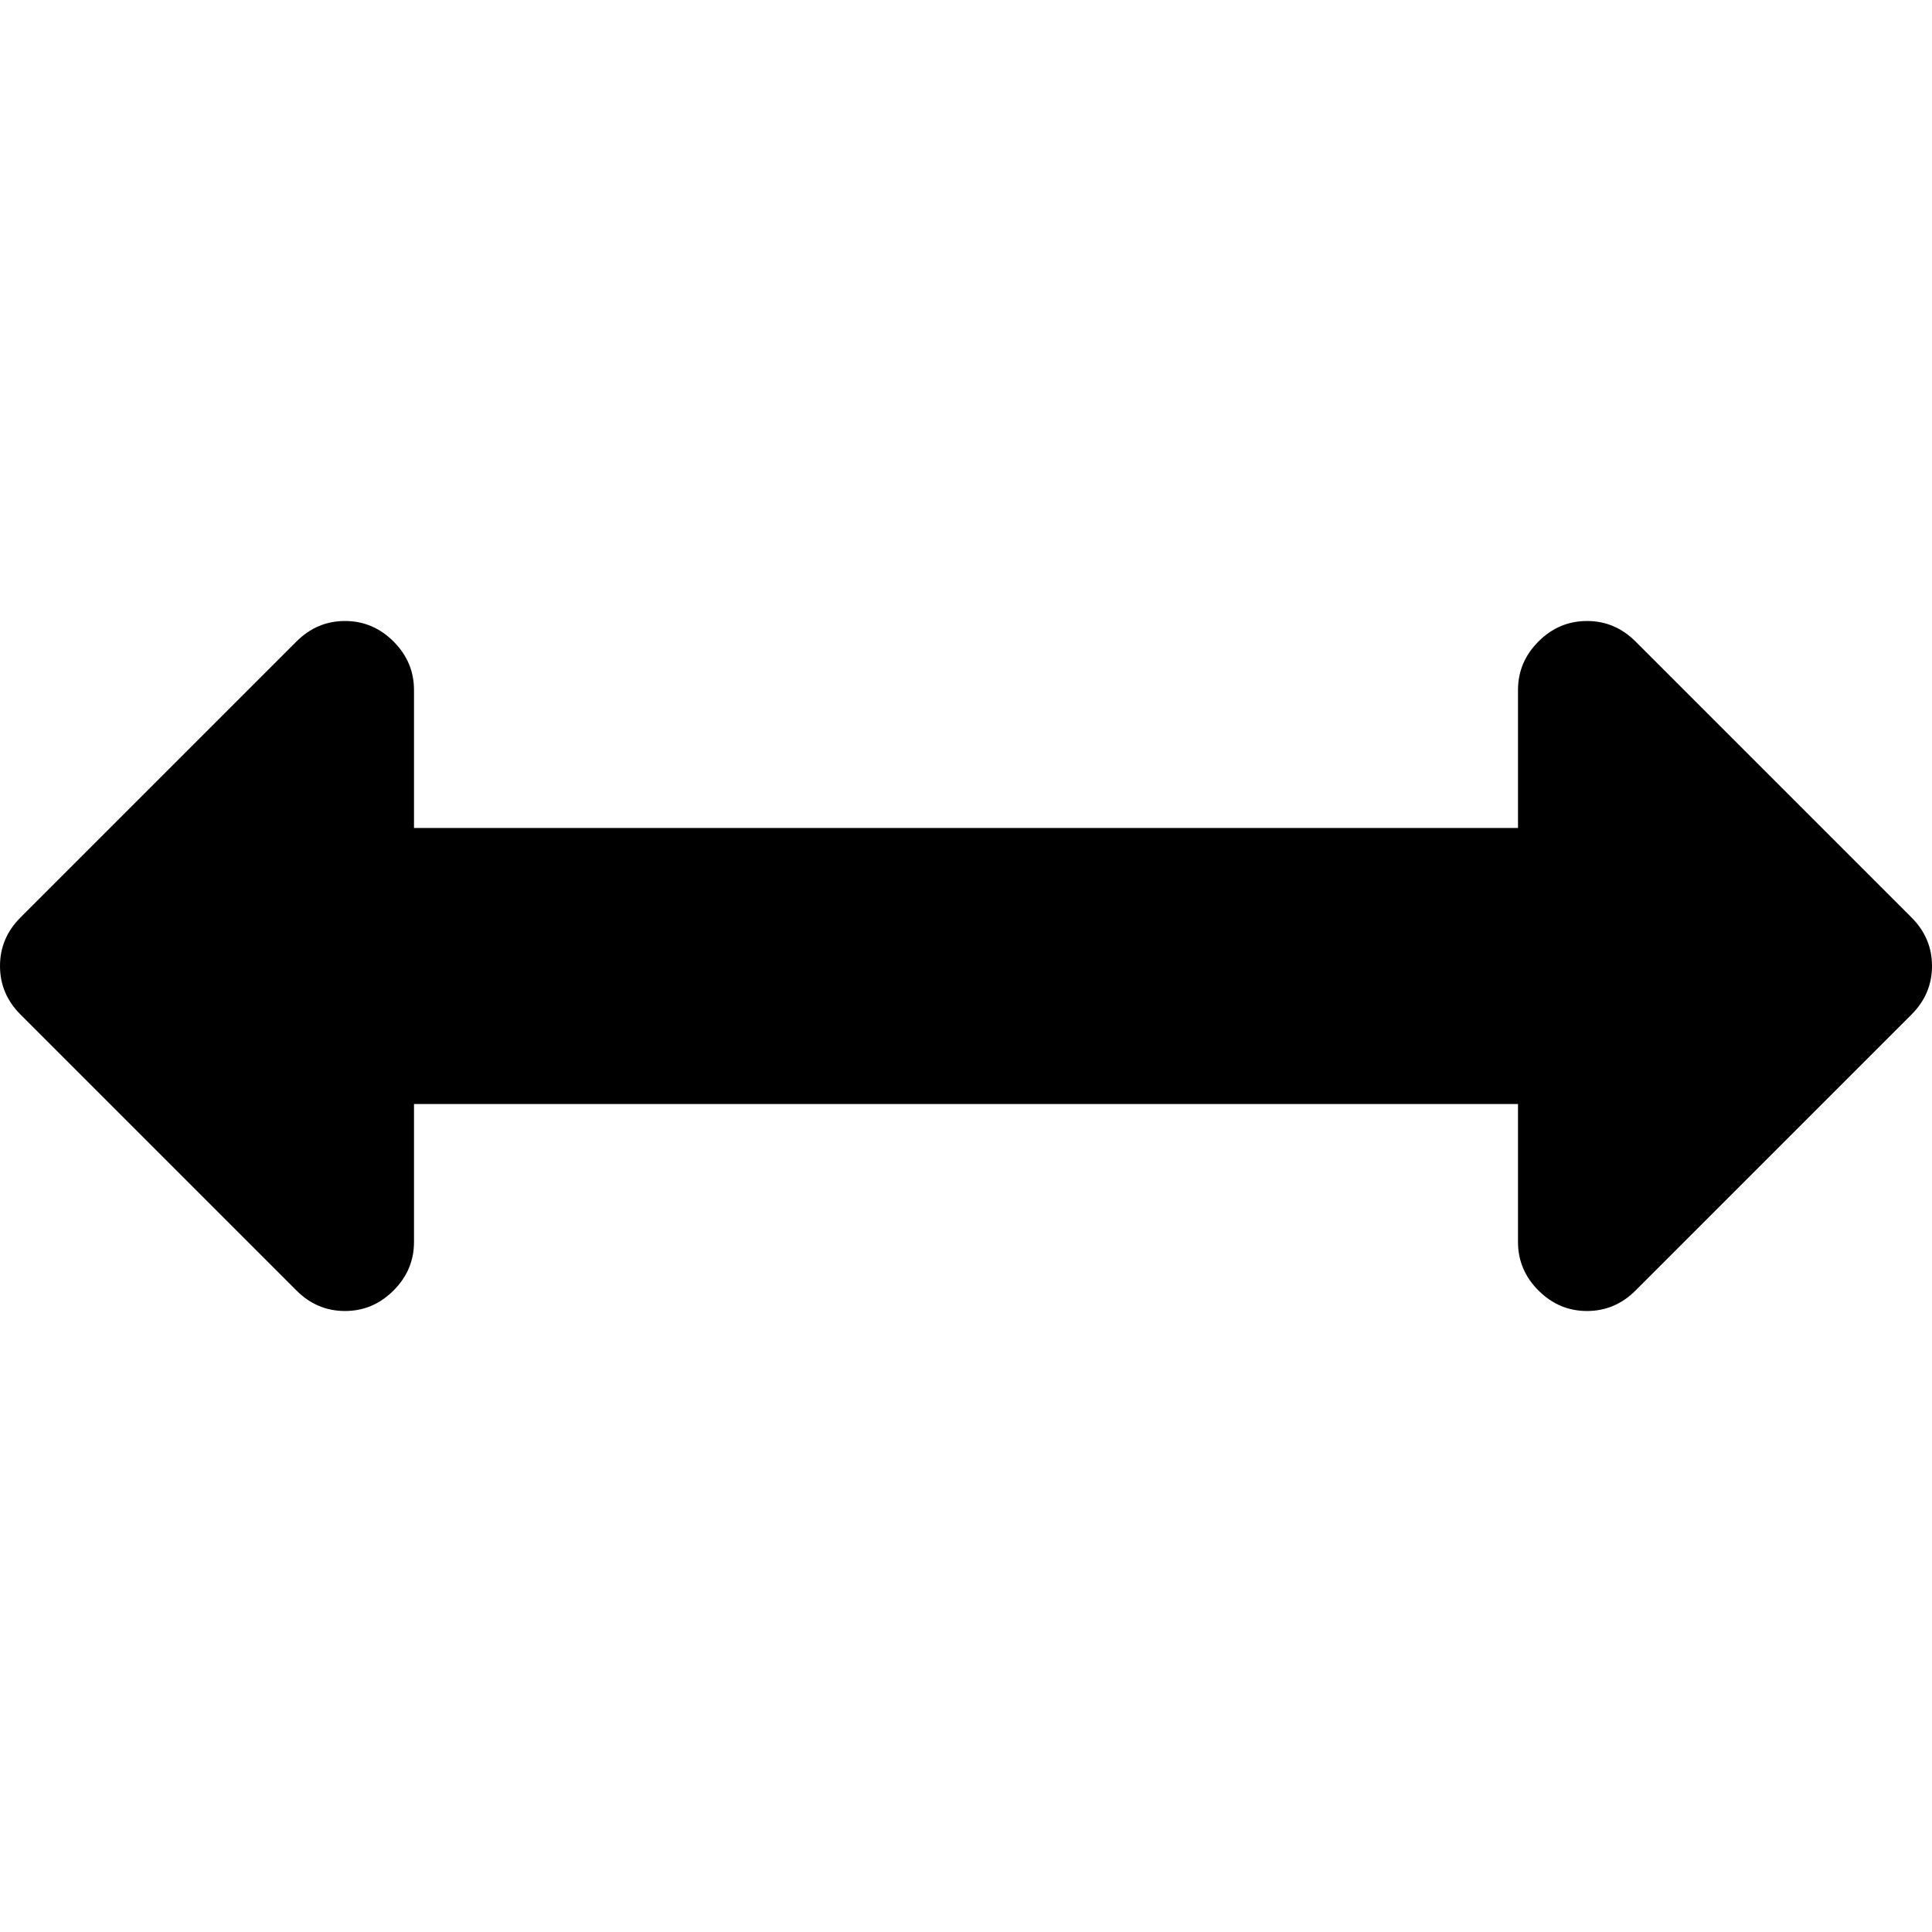
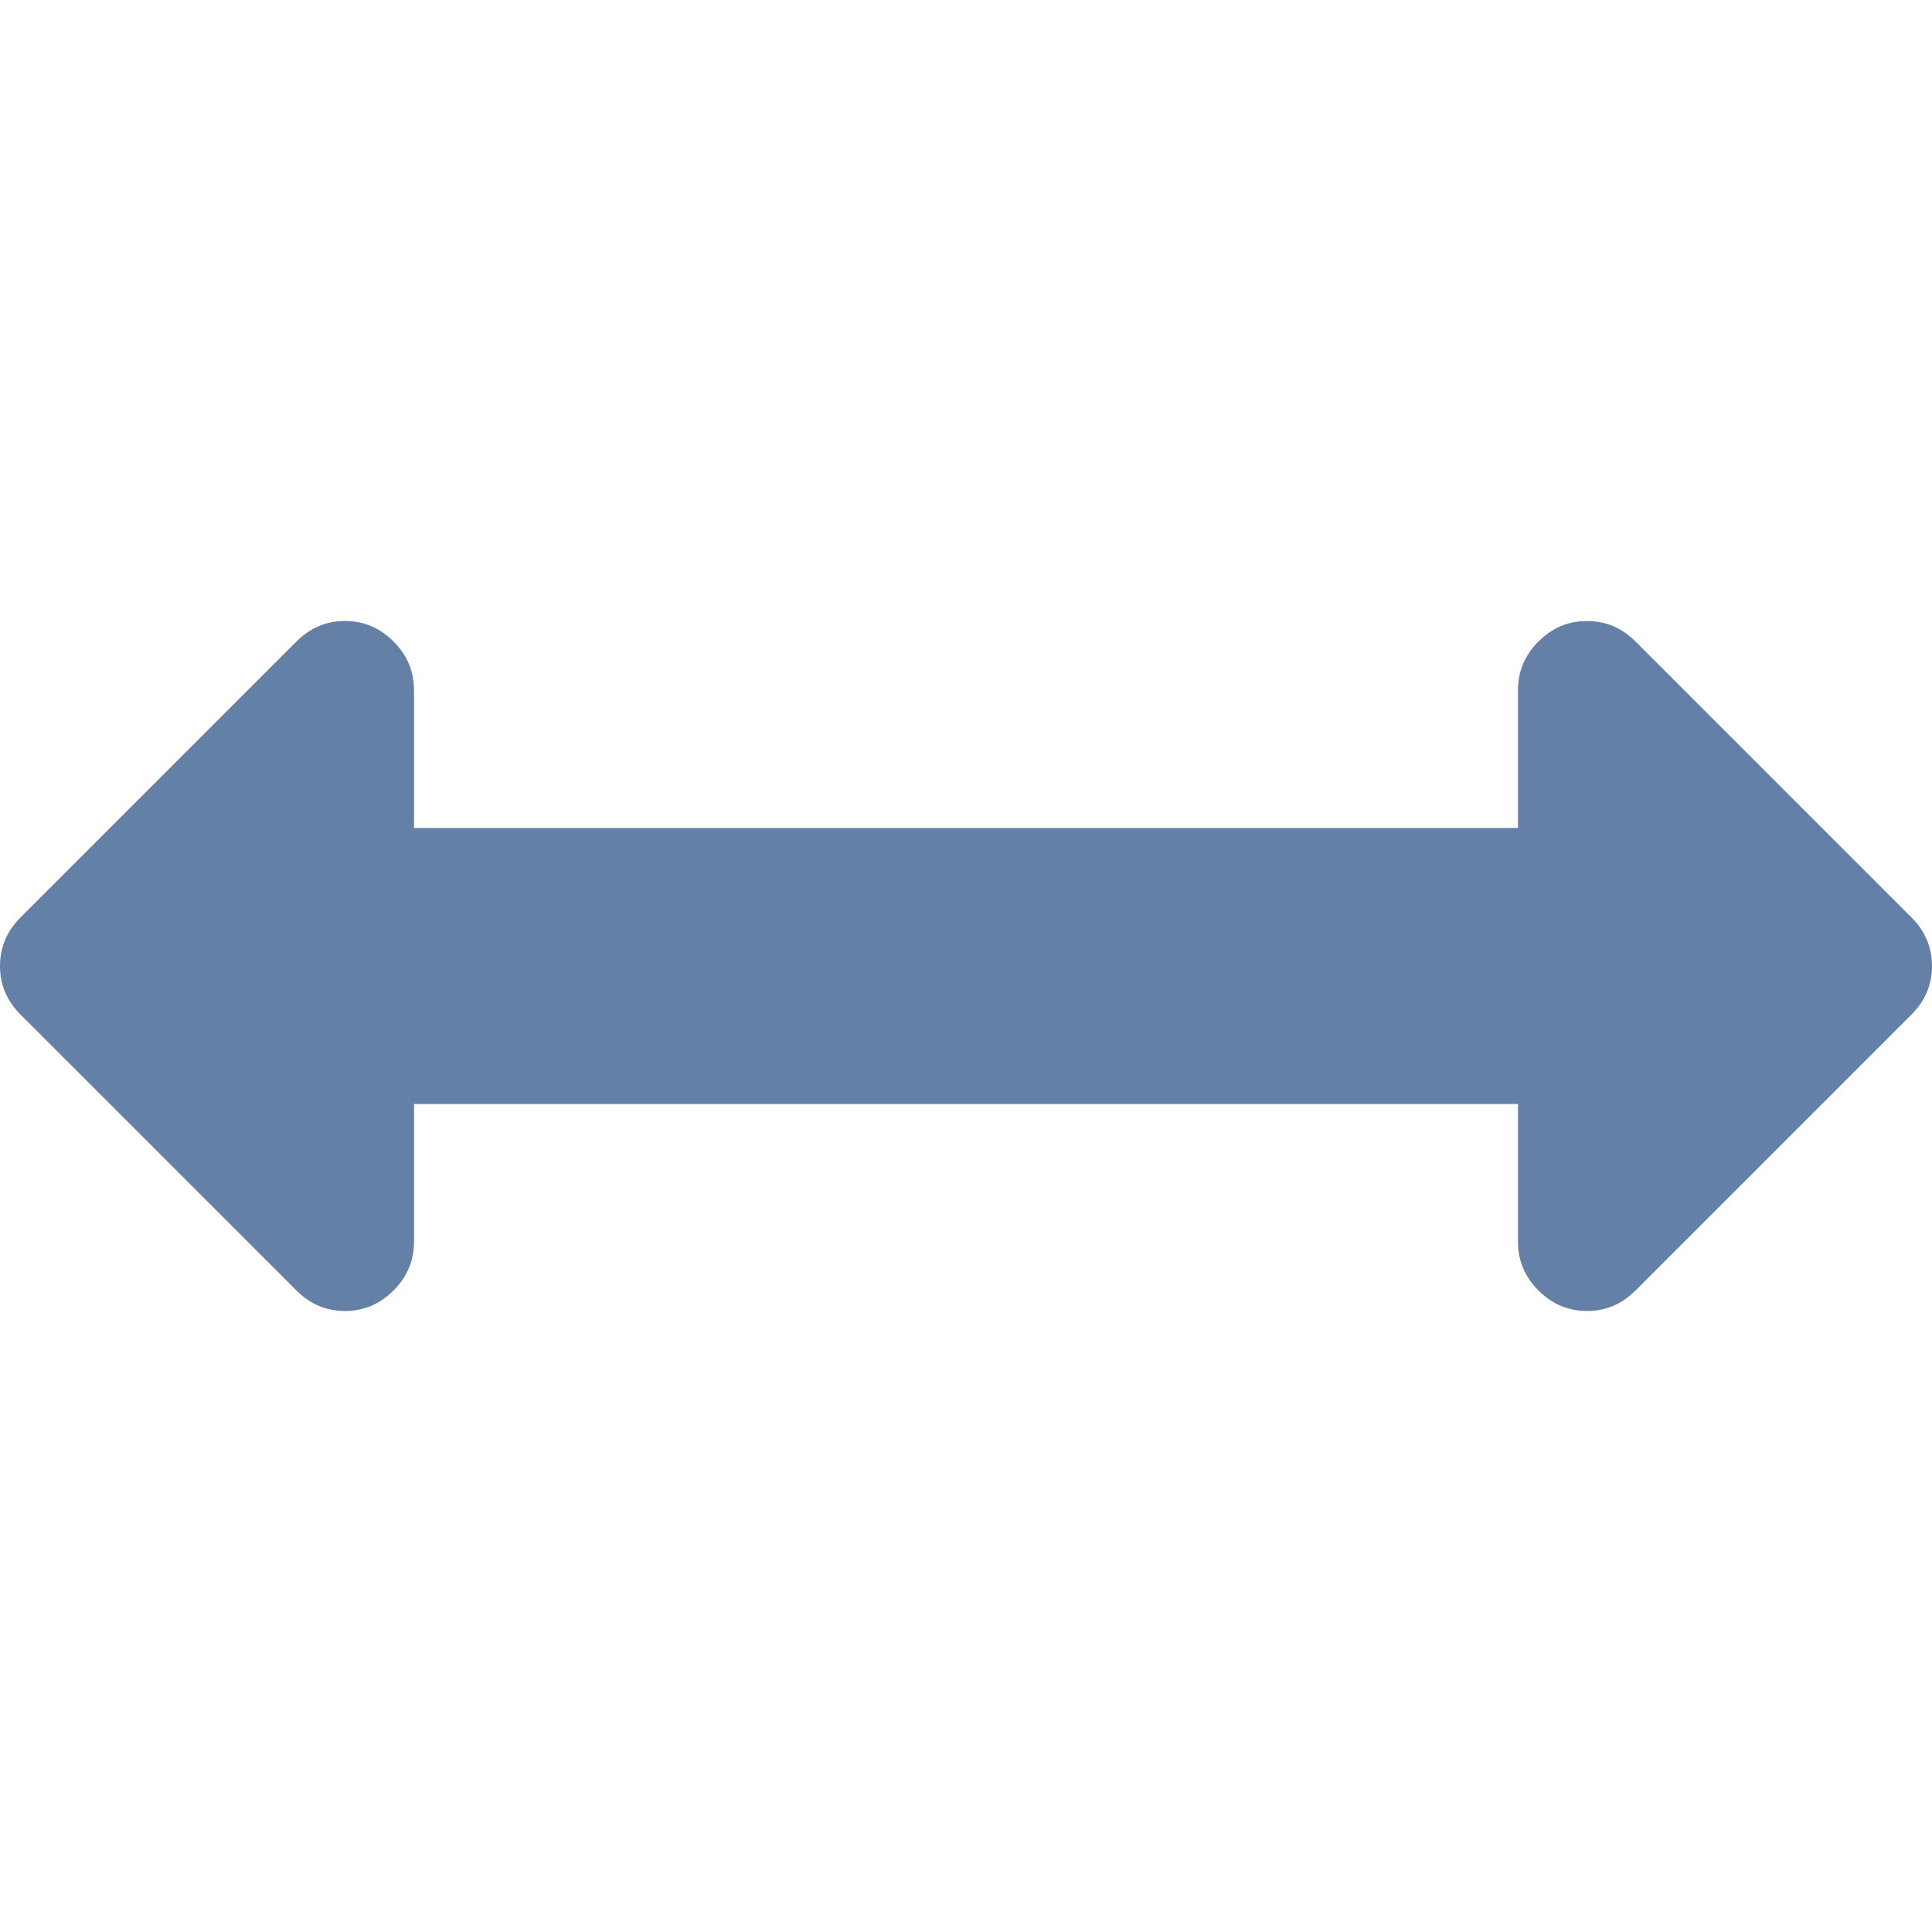
- <svg xmlns="http://www.w3.org/2000/svg" width="1792" height="1792" viewBox="0 0 1792 1792">
+ <svg xmlns="http://www.w3.org/2000/svg" width="1792" height="1792" viewBox="0 0 1792 1792" fill="rgb(100,128,167)">
  <path d="M1792 896q0 26-19 45l-256 256q-19 19-45 19t-45-19-19-45v-128h-1024v128q0 26-19 45t-45 19-45-19l-256-256q-19-19-19-45t19-45l256-256q19-19 45-19t45 19 19 45v128h1024v-128q0-26 19-45t45-19 45 19l256 256q19 19 19 45z" />
</svg>
